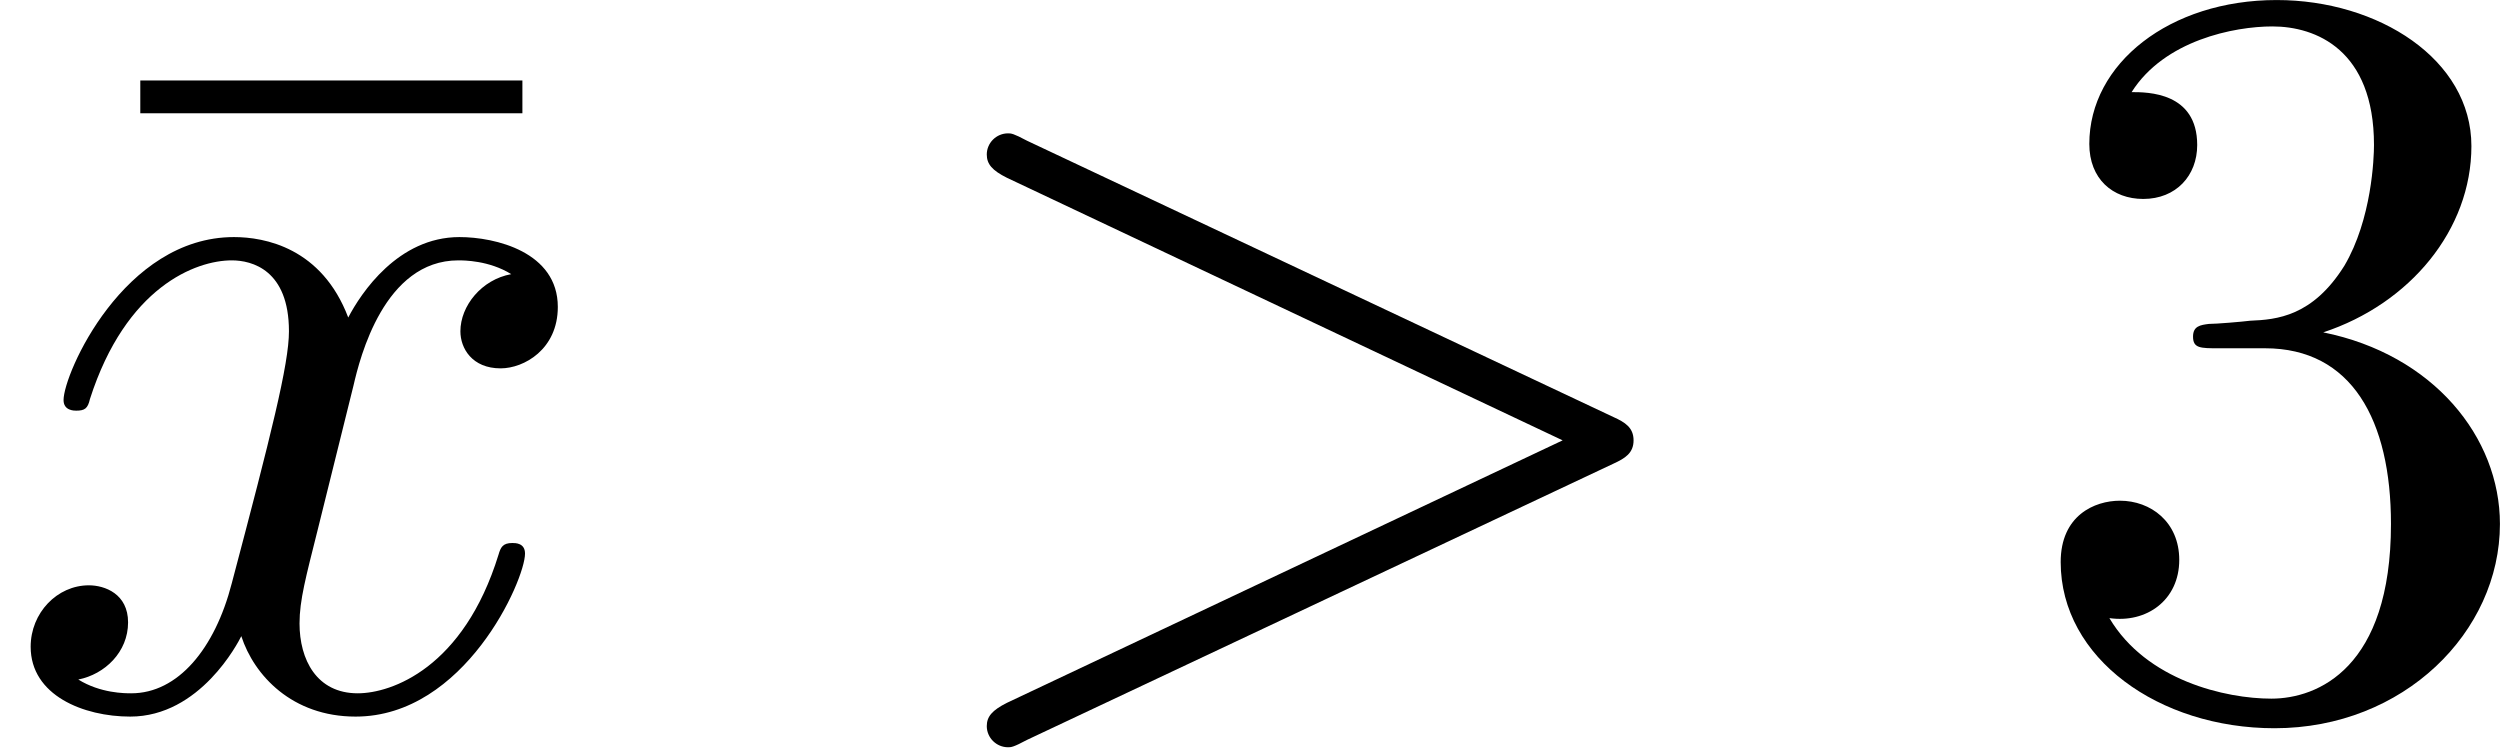
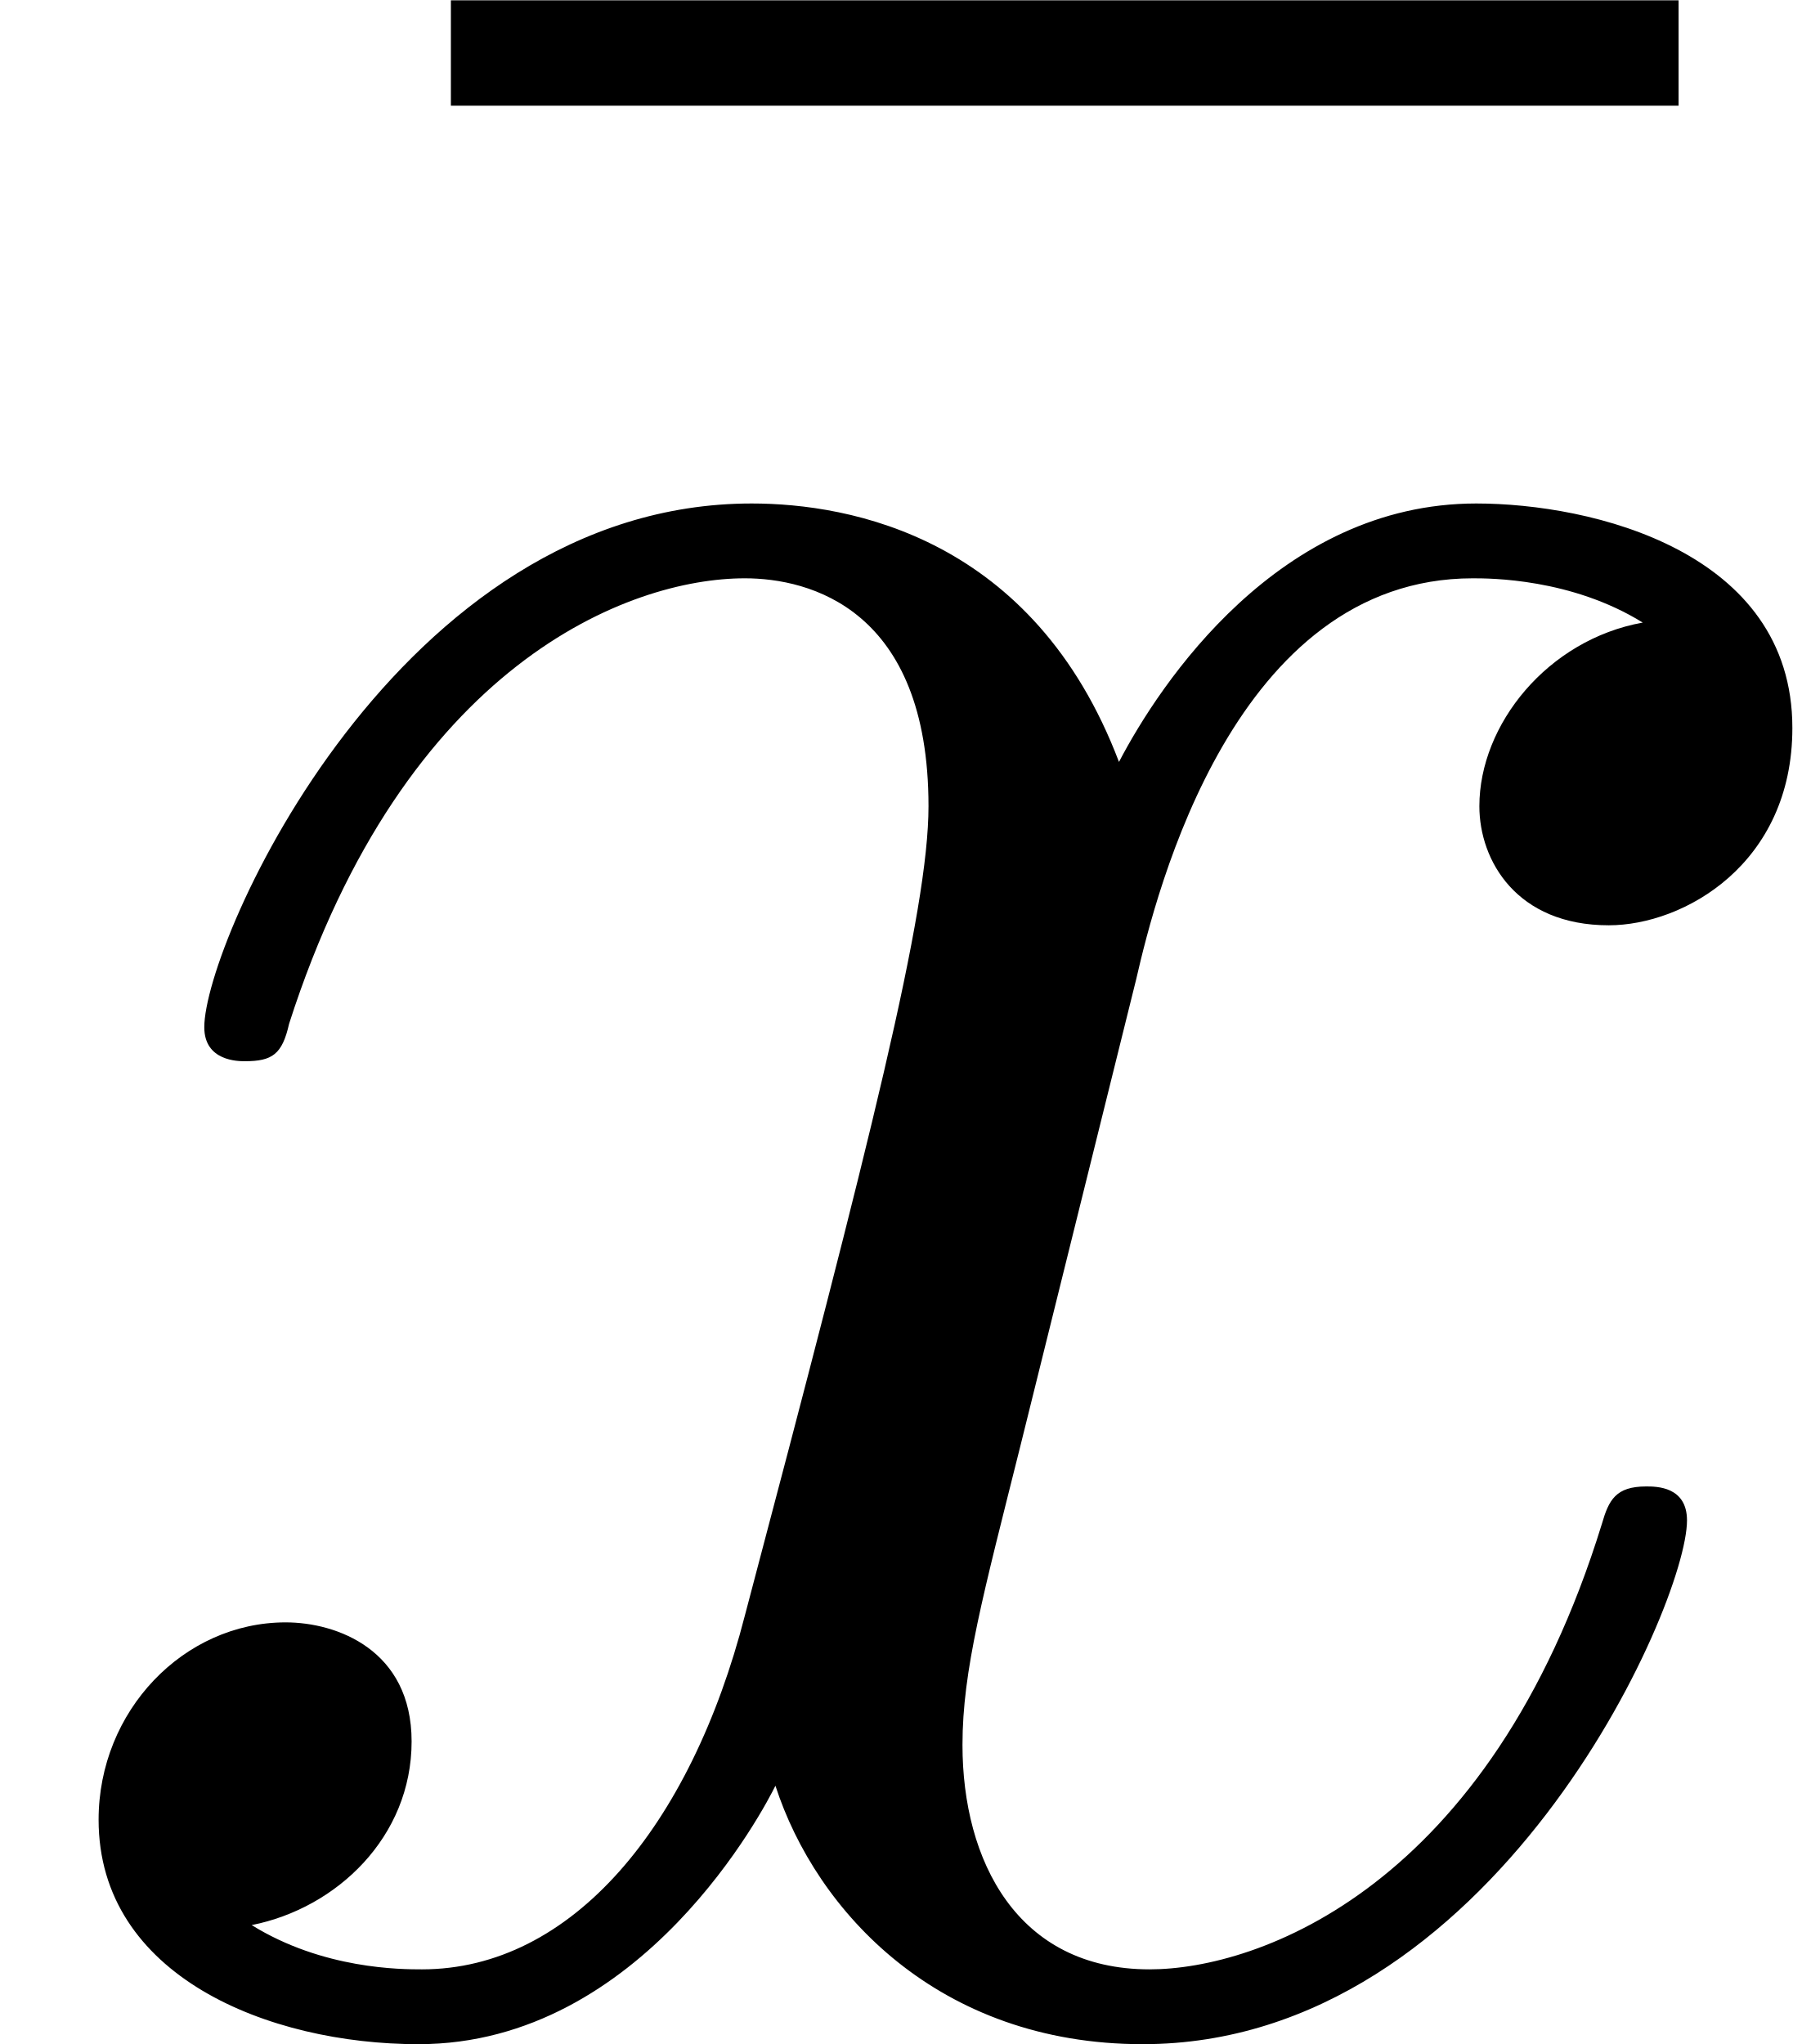
- <svg xmlns="http://www.w3.org/2000/svg" xmlns:xlink="http://www.w3.org/1999/xlink" version="1.1" width="36.072pt" height="10.783pt" viewBox="0 381.47 36.072 10.783">
+ <svg xmlns="http://www.w3.org/2000/svg" xmlns:xlink="http://www.w3.org/1999/xlink" version="1.1" width="8.049pt" height="9.179pt" viewBox="65.514 238.147 8.049 9.179">
  <defs>
-     <path id="g18-62" d="M7.364-2.487C7.484-2.542 7.571-2.596 7.571-2.727S7.484-2.913 7.364-2.967L1.32-5.815C1.178-5.891 1.156-5.891 1.124-5.891C1.004-5.891 .905-5.793 .905-5.673C.905-5.575 .96-5.509 1.113-5.433L6.84-2.727L1.113-.022C.96 .055 .905 .12 .905 .218C.905 .338 1.004 .436 1.124 .436C1.156 .436 1.178 .436 1.32 .36L7.364-2.487Z" />
    <path id="g18-120" d="M3.644-3.295C3.709-3.578 3.96-4.582 4.724-4.582C4.778-4.582 5.04-4.582 5.269-4.44C4.964-4.385 4.745-4.113 4.745-3.851C4.745-3.676 4.865-3.469 5.16-3.469C5.4-3.469 5.749-3.665 5.749-4.102C5.749-4.669 5.105-4.822 4.735-4.822C4.102-4.822 3.72-4.244 3.589-3.993C3.316-4.713 2.727-4.822 2.411-4.822C1.276-4.822 .655-3.415 .655-3.142C.655-3.033 .764-3.033 .785-3.033C.873-3.033 .905-3.055 .927-3.153C1.298-4.309 2.018-4.582 2.389-4.582C2.596-4.582 2.978-4.484 2.978-3.851C2.978-3.513 2.793-2.782 2.389-1.255C2.215-.578 1.833-.12 1.353-.12C1.287-.12 1.036-.12 .807-.262C1.08-.316 1.32-.545 1.32-.851C1.32-1.145 1.08-1.233 .916-1.233C.589-1.233 .316-.949 .316-.6C.316-.098 .862 .12 1.342 .12C2.062 .12 2.455-.644 2.487-.709C2.618-.305 3.011 .12 3.665 .12C4.789 .12 5.411-1.287 5.411-1.56C5.411-1.669 5.313-1.669 5.28-1.669C5.182-1.669 5.16-1.625 5.138-1.549C4.778-.382 4.036-.12 3.687-.12C3.262-.12 3.087-.469 3.087-.84C3.087-1.08 3.153-1.32 3.273-1.8L3.644-3.295Z" />
    <path id="g27-22" d="M4.691-6.098V-6.436H.753V-6.098H4.691Z" />
-     <path id="g27-51" d="M3.164-3.84C4.058-4.135 4.691-4.898 4.691-5.76C4.691-6.655 3.731-7.265 2.684-7.265C1.582-7.265 .753-6.611 .753-5.782C.753-5.422 .993-5.215 1.309-5.215C1.647-5.215 1.865-5.455 1.865-5.771C1.865-6.316 1.353-6.316 1.189-6.316C1.527-6.851 2.247-6.993 2.64-6.993C3.087-6.993 3.687-6.753 3.687-5.771C3.687-5.64 3.665-5.007 3.382-4.527C3.055-4.004 2.684-3.971 2.411-3.96C2.324-3.949 2.062-3.927 1.985-3.927C1.898-3.916 1.822-3.905 1.822-3.796C1.822-3.676 1.898-3.676 2.084-3.676H2.564C3.458-3.676 3.862-2.935 3.862-1.865C3.862-.382 3.109-.065 2.629-.065C2.16-.065 1.342-.251 .96-.895C1.342-.84 1.68-1.08 1.68-1.495C1.68-1.887 1.385-2.105 1.069-2.105C.807-2.105 .458-1.953 .458-1.473C.458-.48 1.473 .24 2.662 .24C3.993 .24 4.985-.753 4.985-1.865C4.985-2.76 4.298-3.611 3.164-3.84Z" />
  </defs>
  <g id="page1" transform="matrix(1.4 0 0 1.4 0 0)">
-     <use x=".693" y="279.744" xlink:href="#g27-22" />
-     <use x="0" y="279.744" xlink:href="#g18-120" />
-     <use x="9.265" y="279.744" xlink:href="#g18-62" />
-     <use x="20.78" y="279.744" xlink:href="#g27-51" />
+     <use x="47.489" y="176.542" xlink:href="#g27-22" />
+     <use x="46.796" y="176.542" xlink:href="#g18-120" />
  </g>
</svg>
